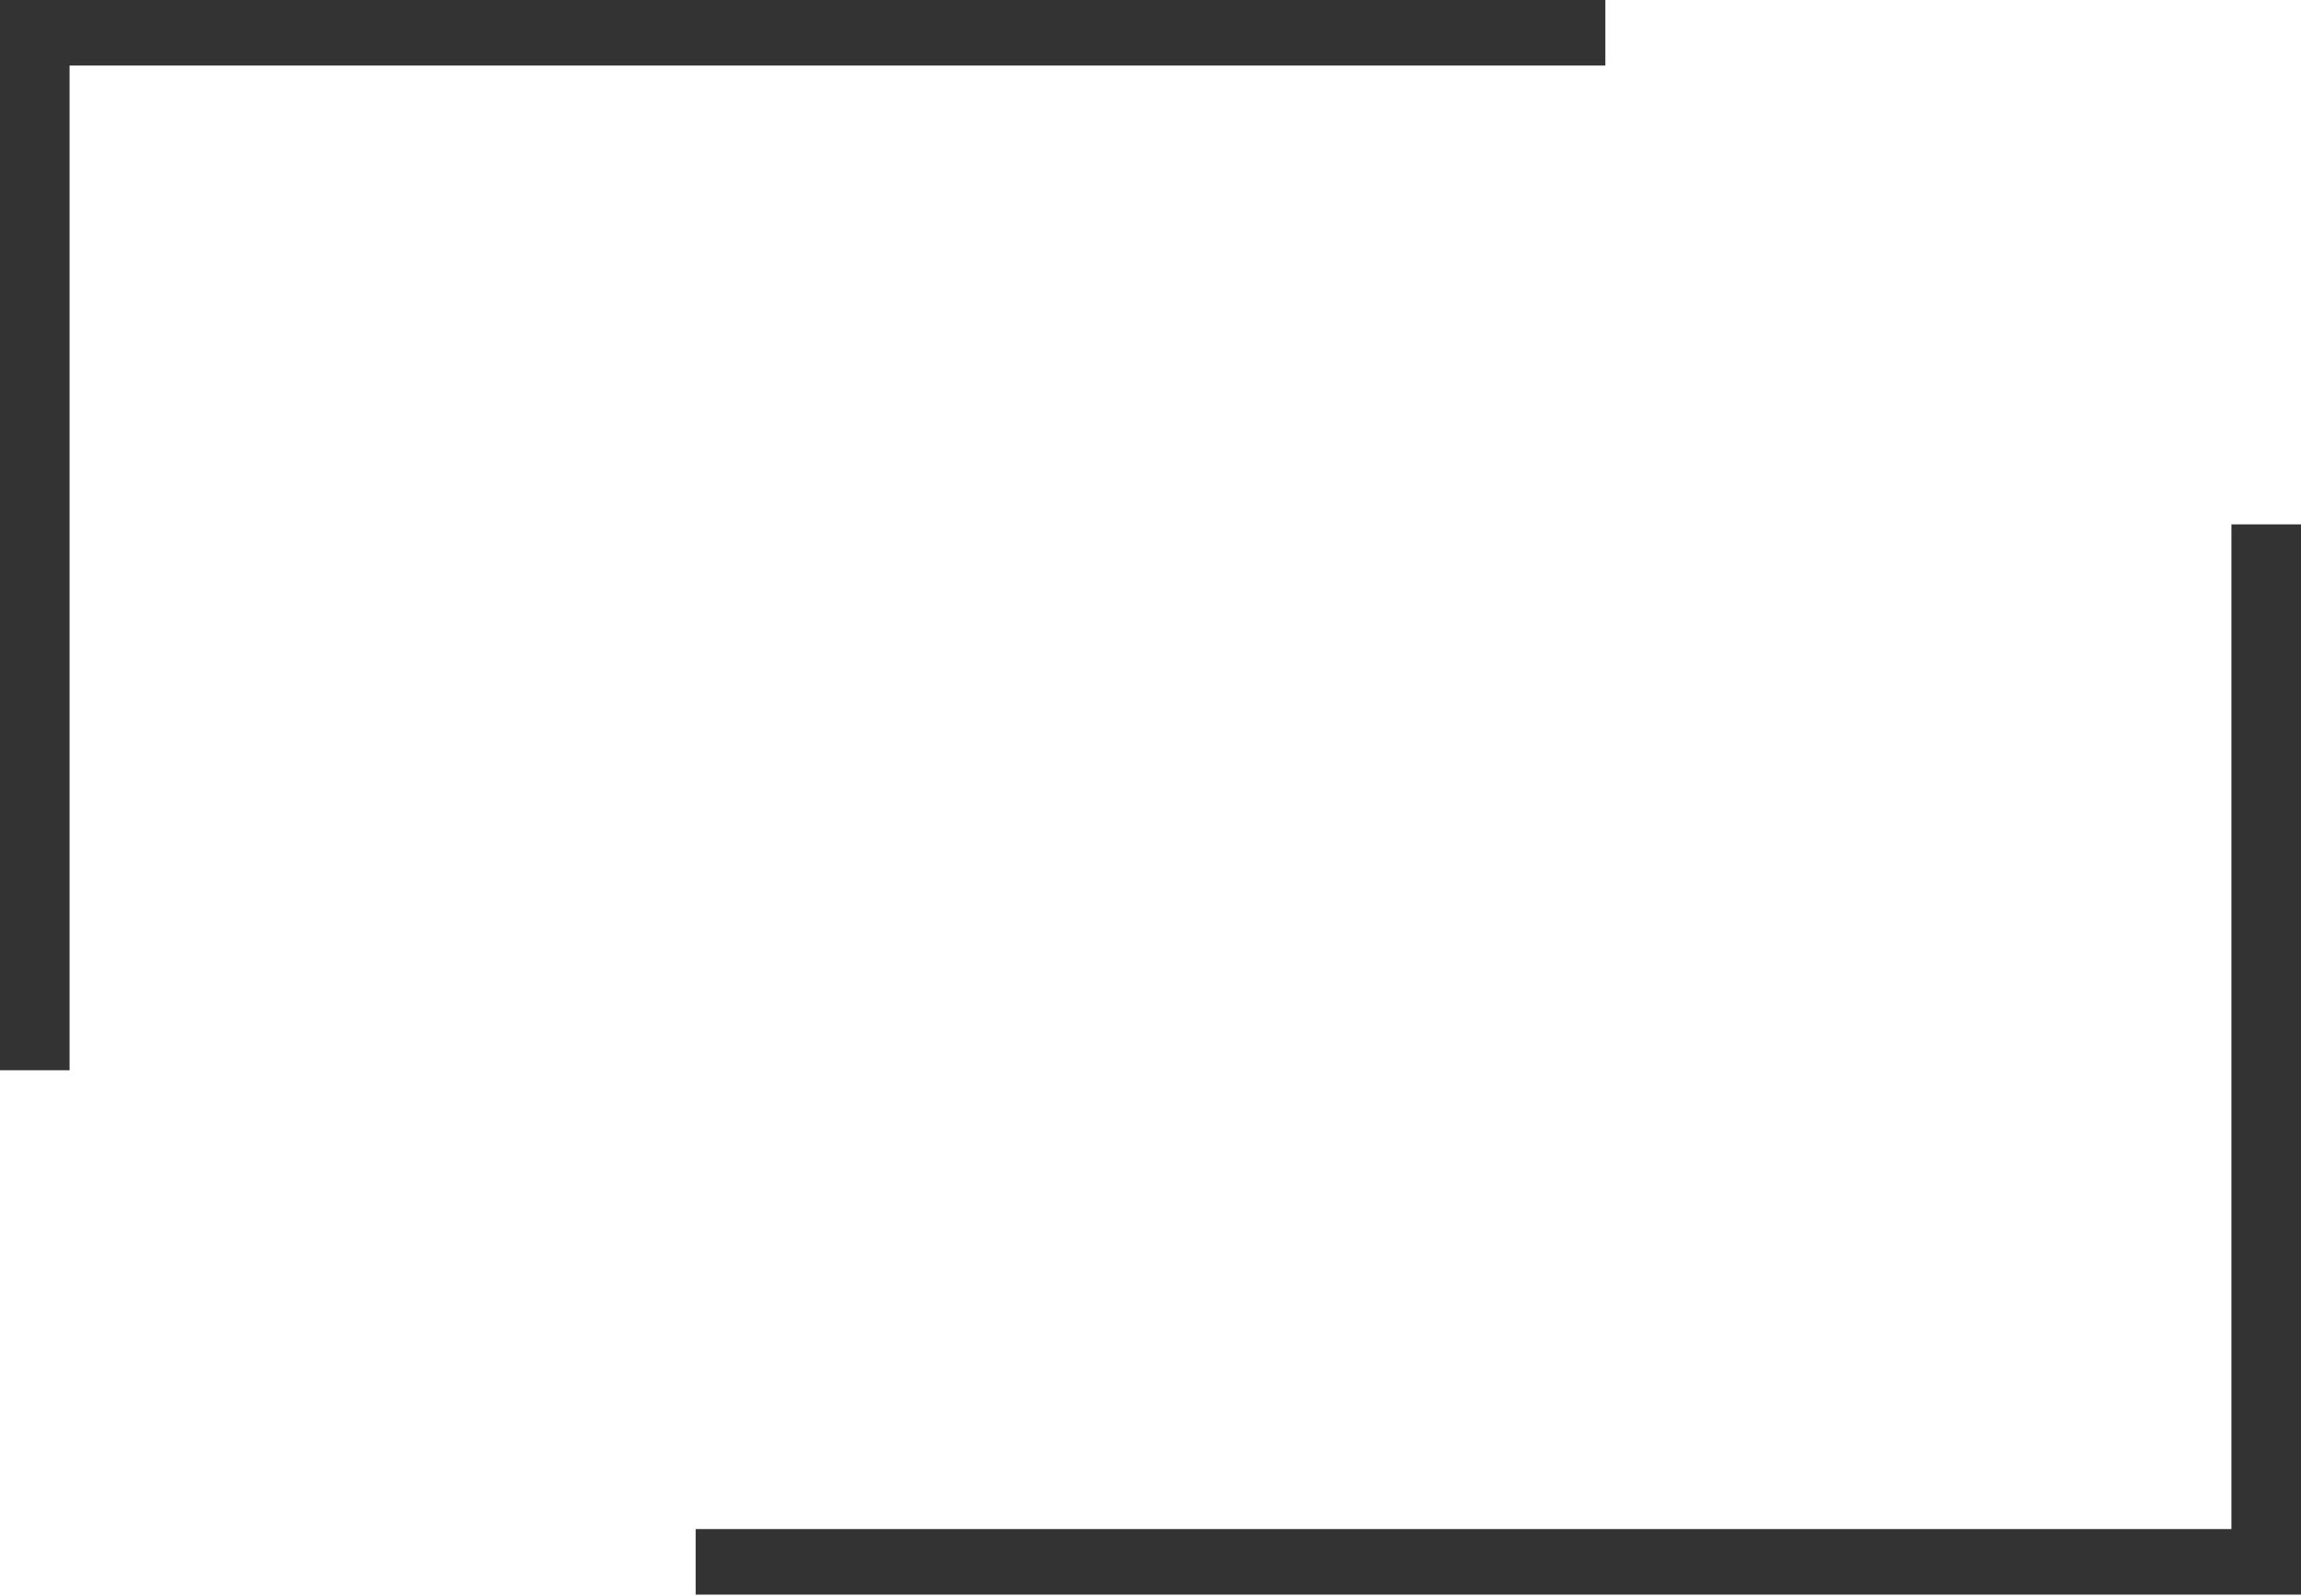
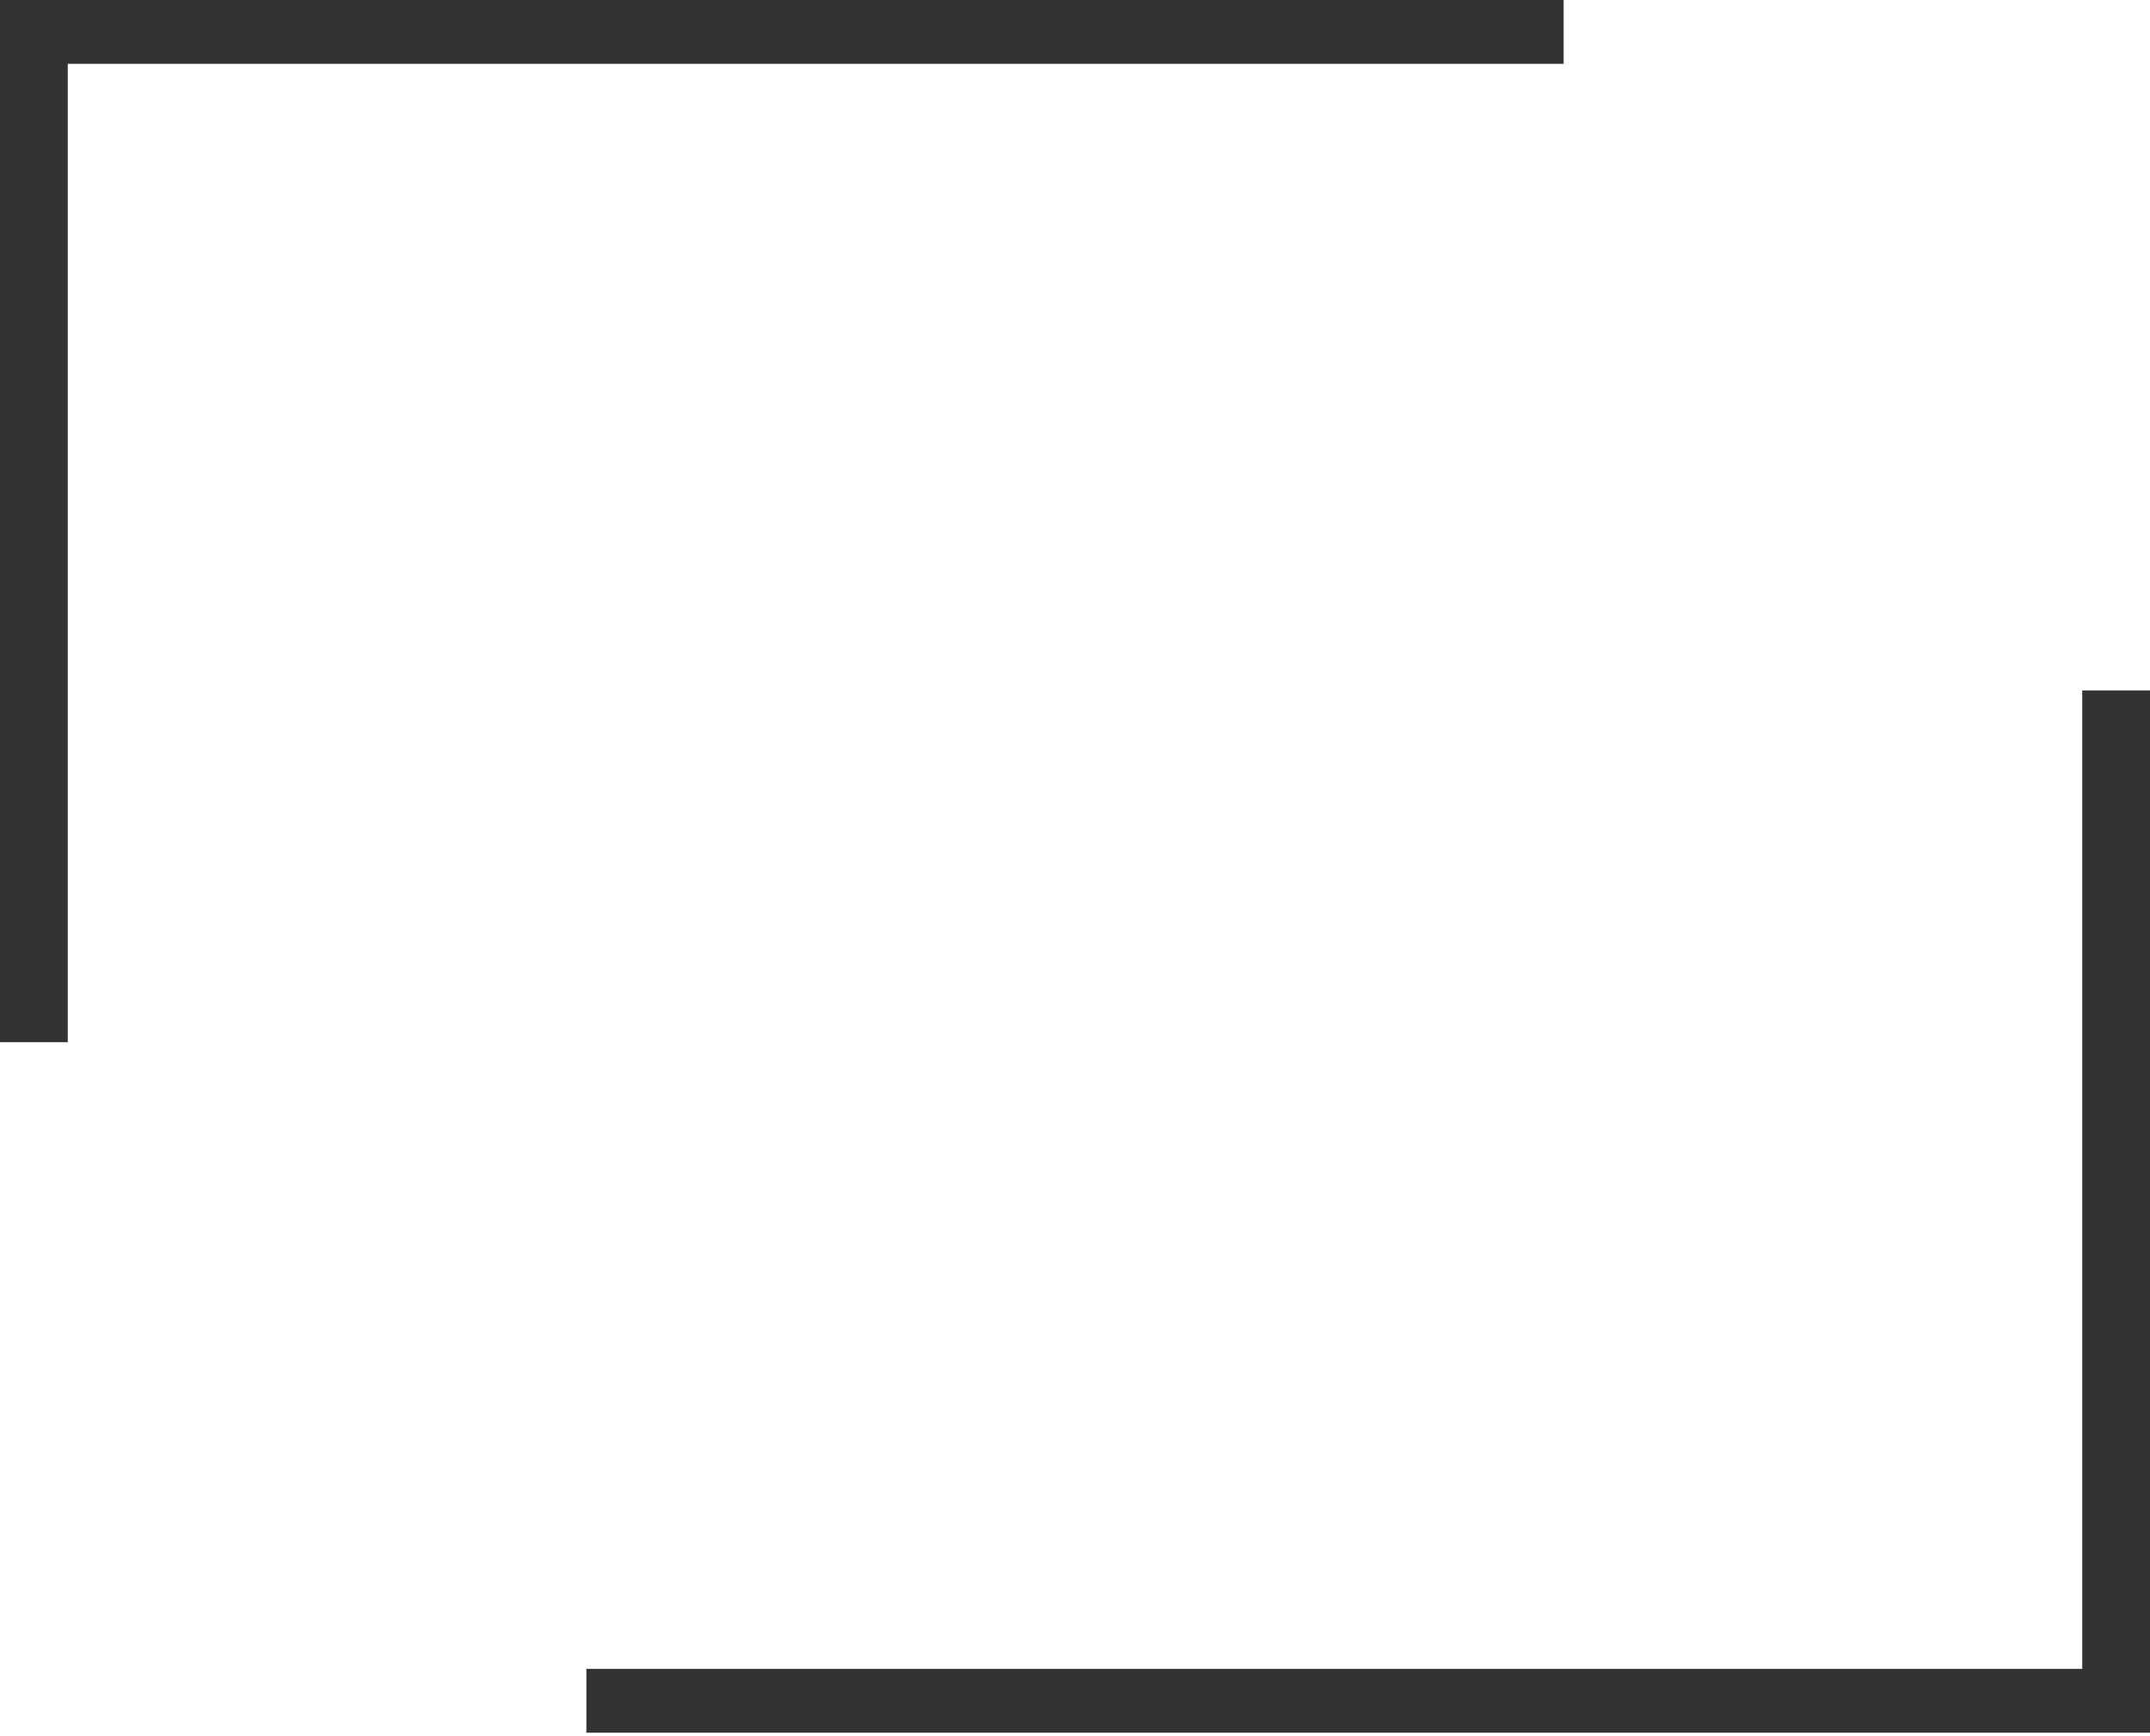
- <svg xmlns="http://www.w3.org/2000/svg" width="2000" height="1387" viewBox="0 0 2000 1387" fill="none">
-   <path d="M0 0H1395.35V56.977H60.465V930.233H0V0Z" fill="#333333" />
-   <path d="M2000 1386H604.646V1329.03H1939.53V455.77H2000V1386Z" fill="#333333" />
+ <svg xmlns="http://www.w3.org/2000/svg" width="825" height="666" viewBox="0 0 825 666" fill="none">
+   <path d="M0 0H600V24.5H26V400H0V0Z" fill="#333333" />
+   <path d="M825 665H225V640.5H799V265H825V665Z" fill="#333333" />
</svg>
